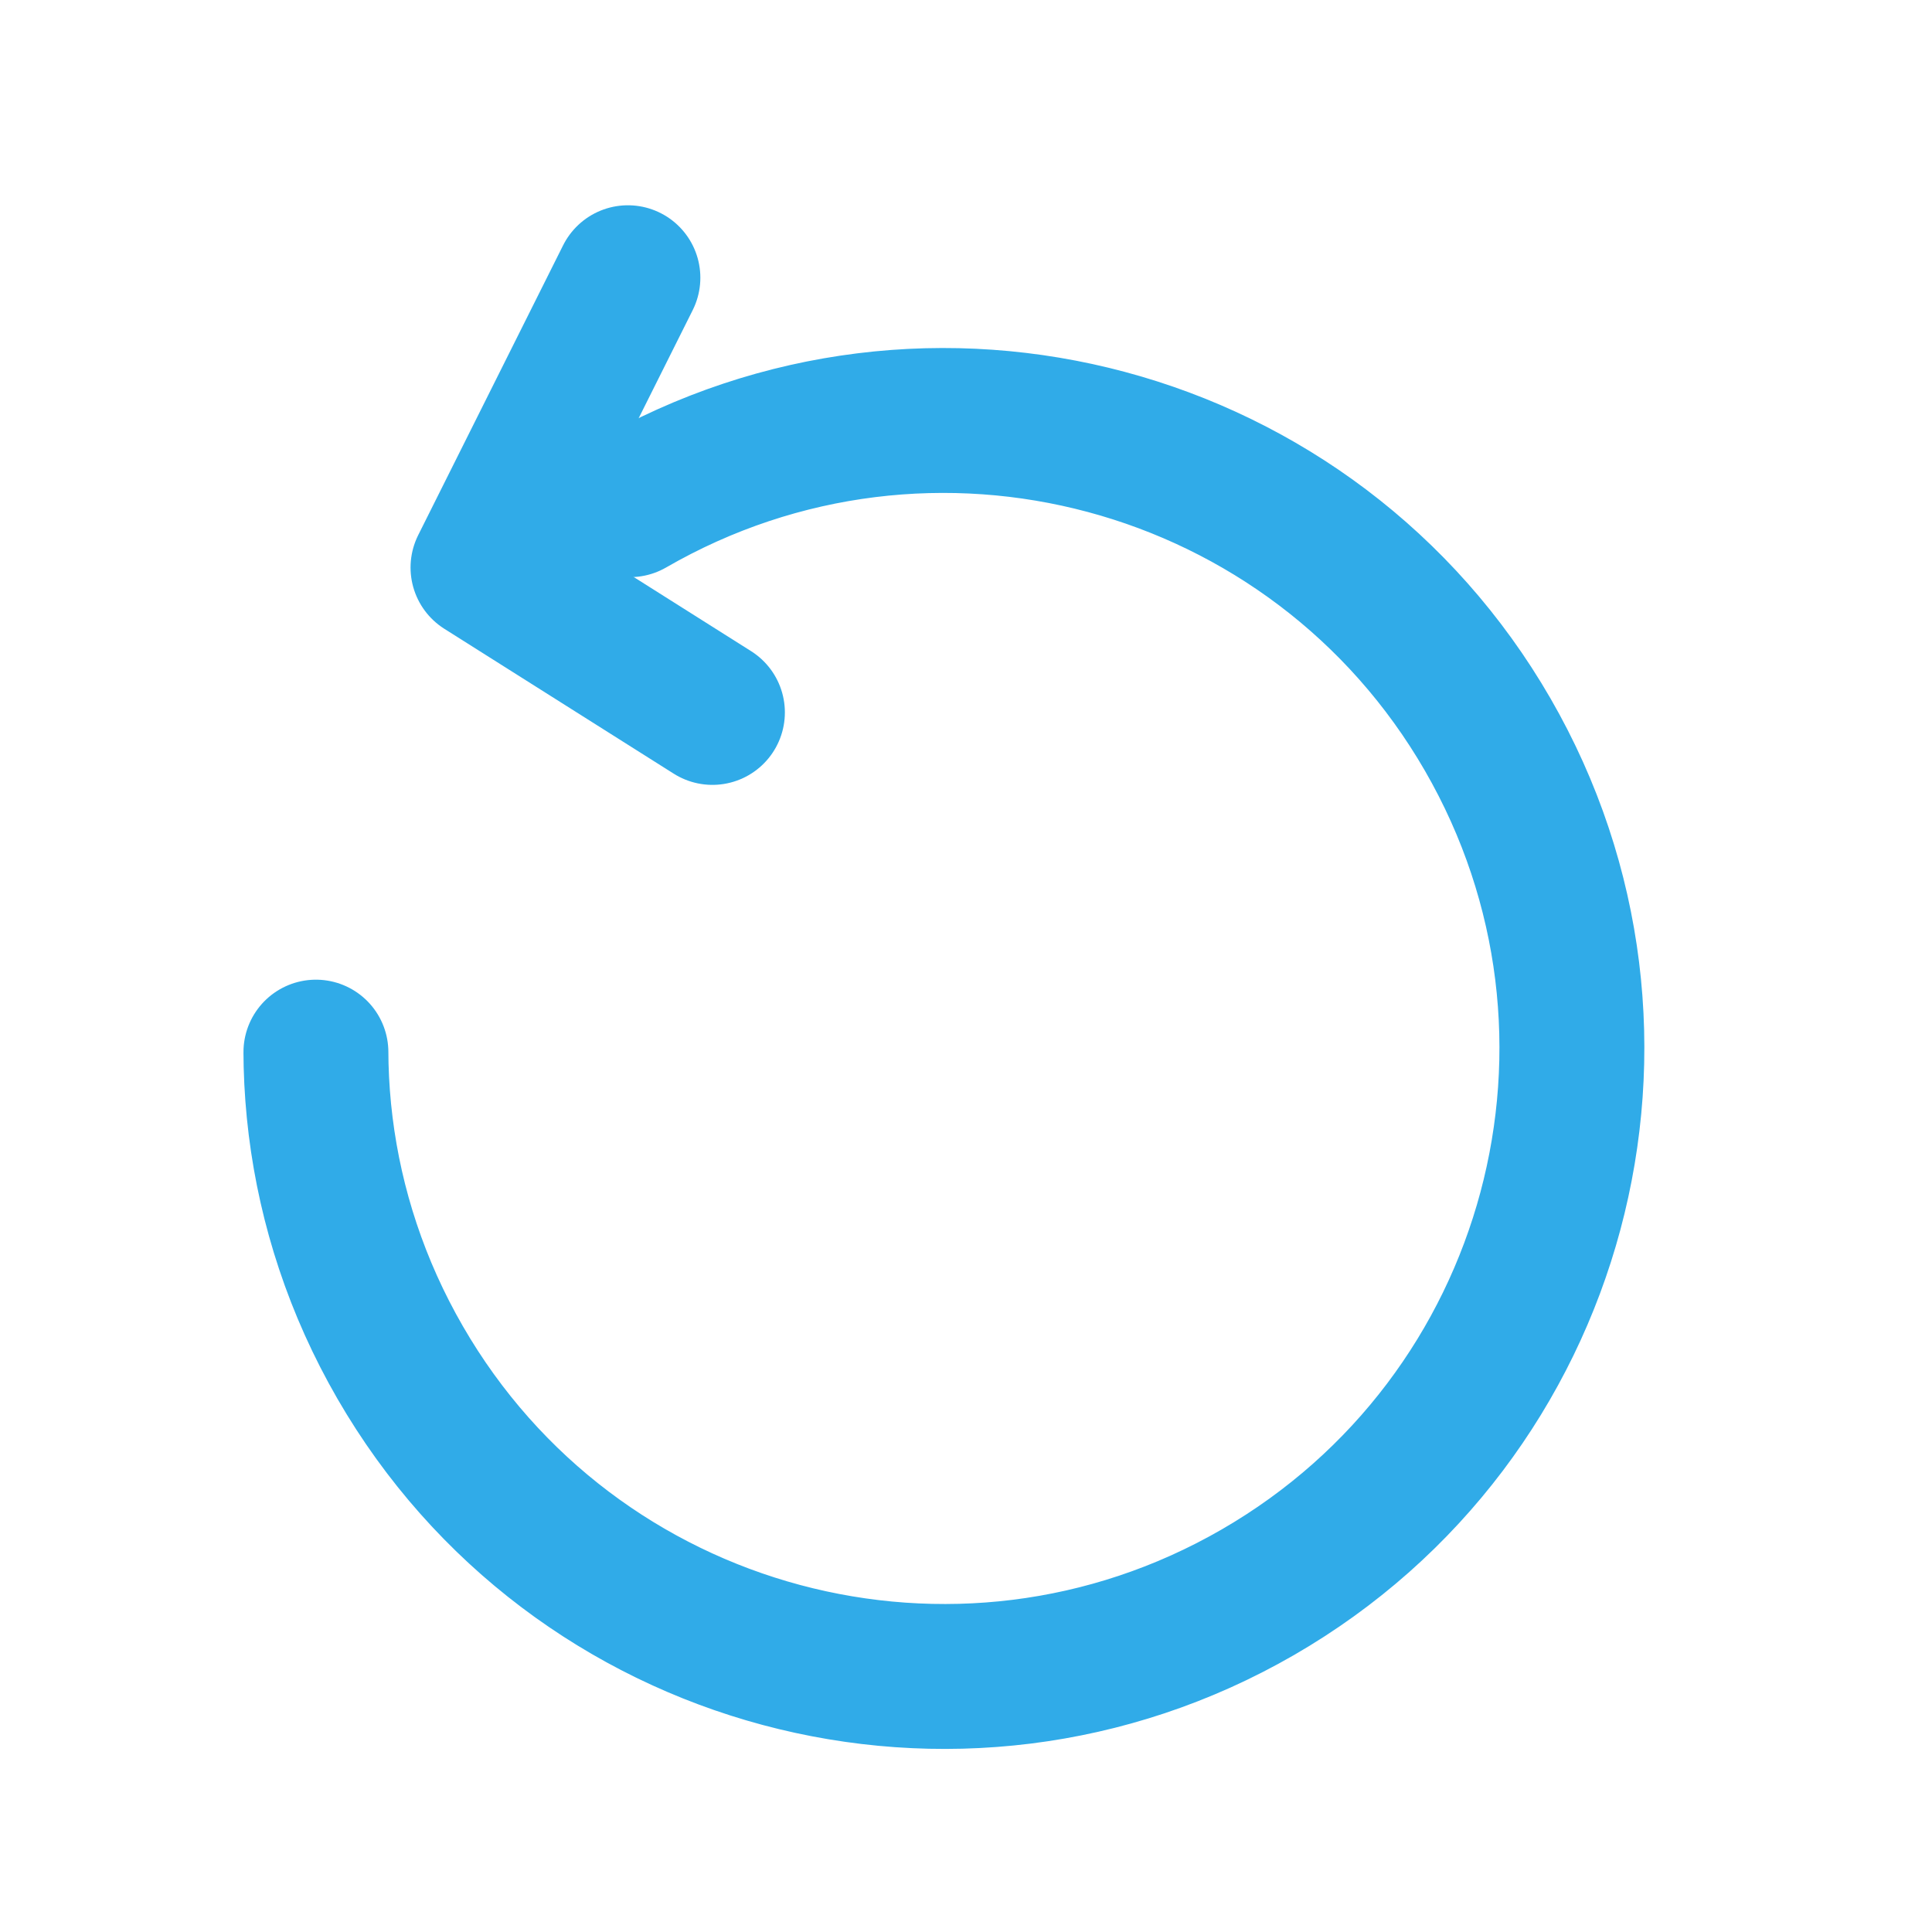
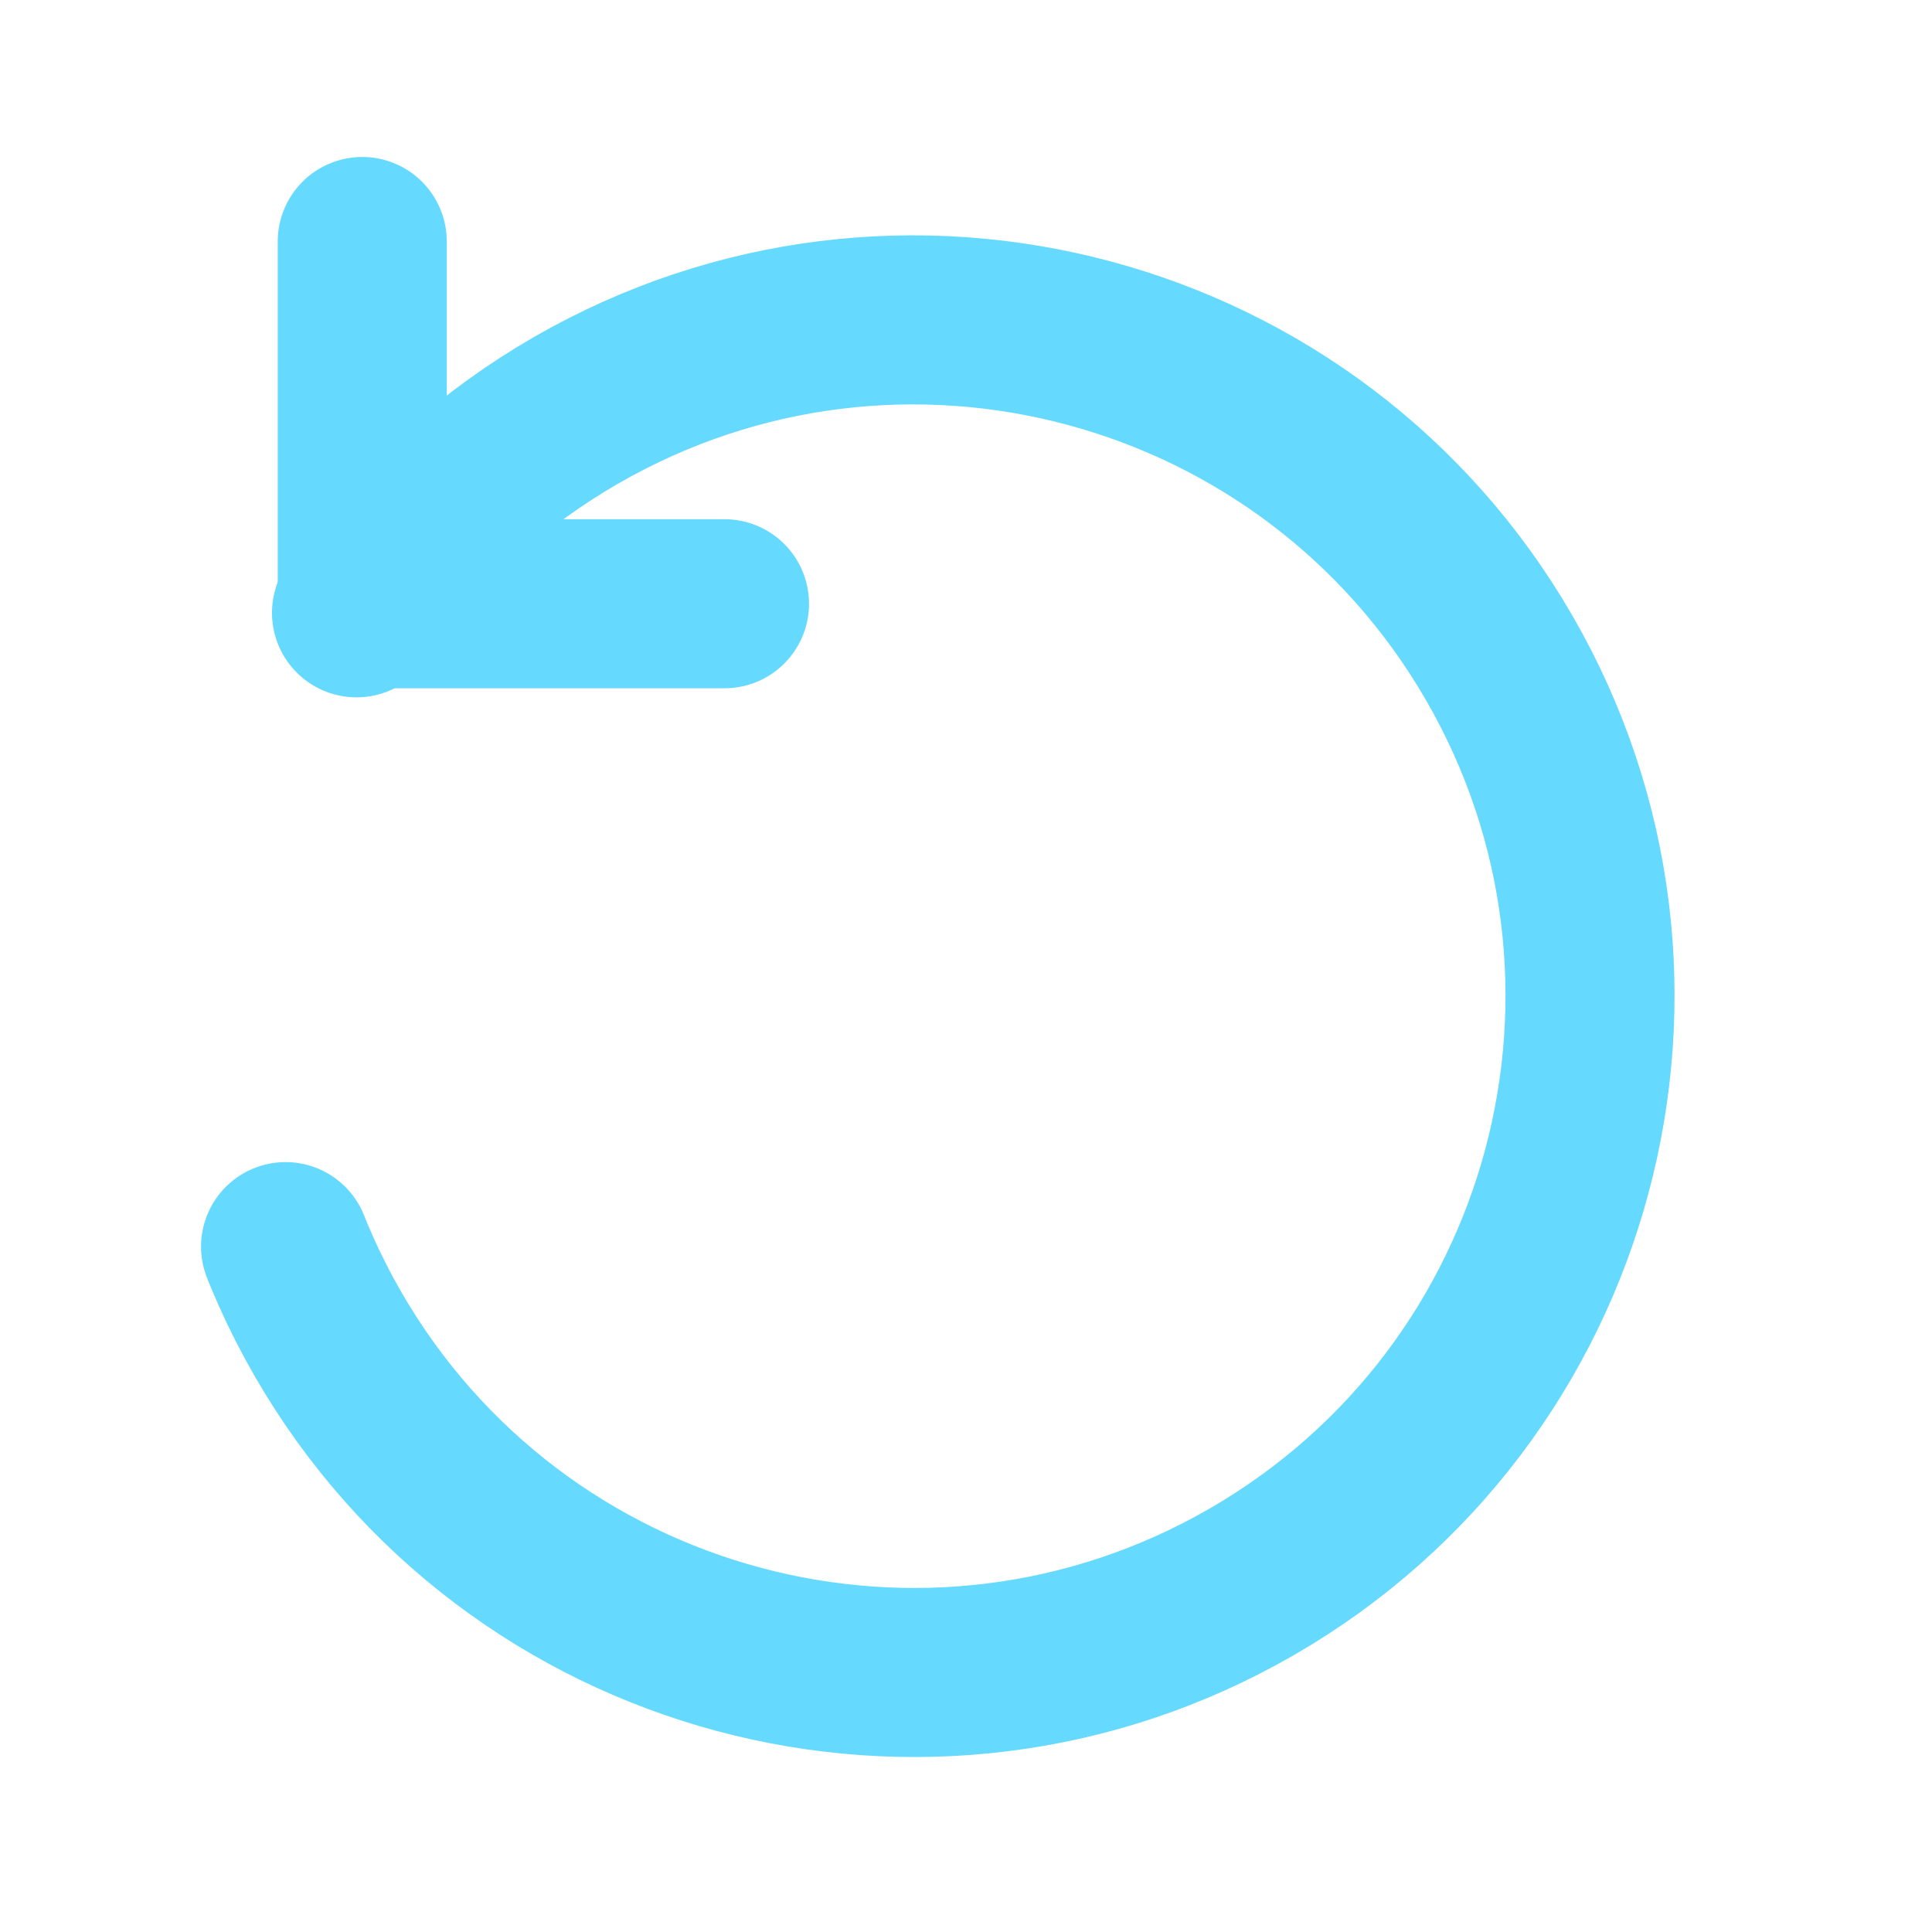
<svg xmlns="http://www.w3.org/2000/svg" viewBox="0 0 16 16">
-   <g fill="none" stroke="hsl(200, 80%, 55%)" stroke-width="1.2" stroke-linecap="round" stroke-linejoin="round">
-     <circle cx="7.5" cy="7.5" r="5.2" stroke-dasharray="27.2 5.5" transform="rotate(-120 8 8)" />
-     <path d="M5.2 2.3l-1.2 2.4l1.9 1.2" />
+   <g fill="none" stroke="hsl(195, 100%, 70%)" stroke-width="1.4" stroke-linecap="round" stroke-linejoin="round">
+     <circle cx="8.0" cy="7.5" r="5.6" stroke-dasharray="27.2 5.5" transform="rotate(-120 8 8)" />
+     <path d="M3 2V5H6" />
  </g>
</svg>
